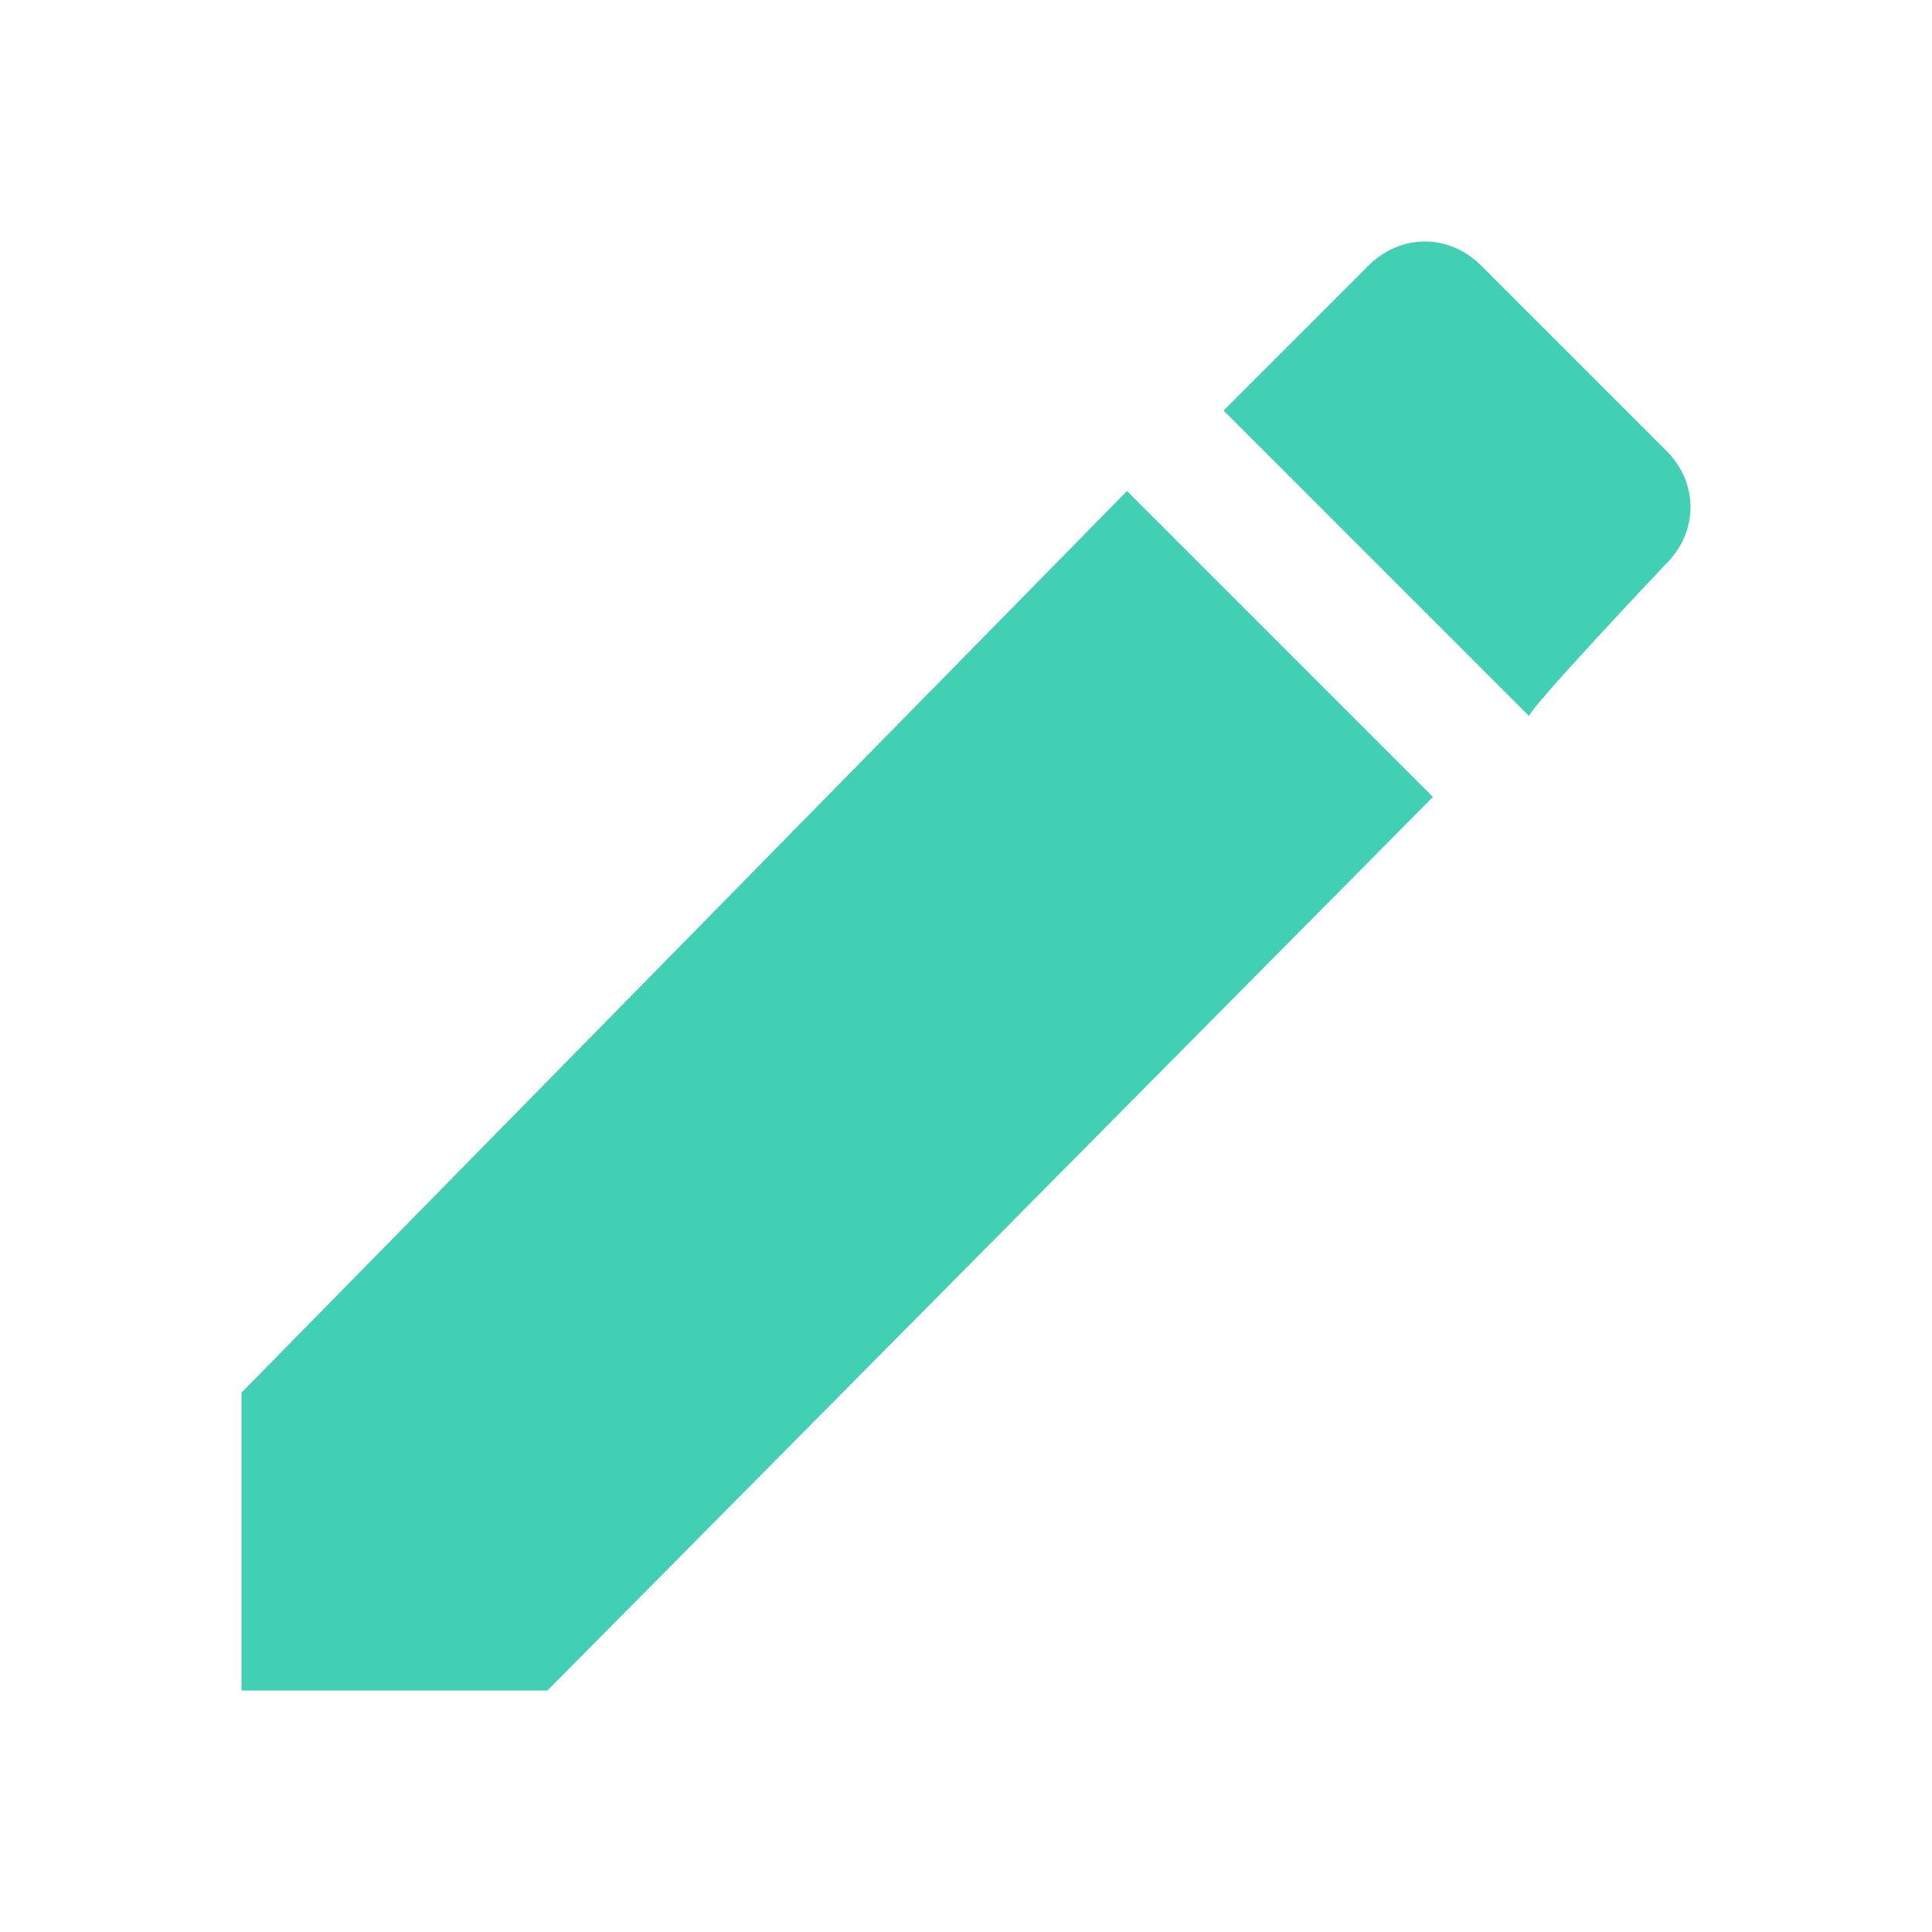
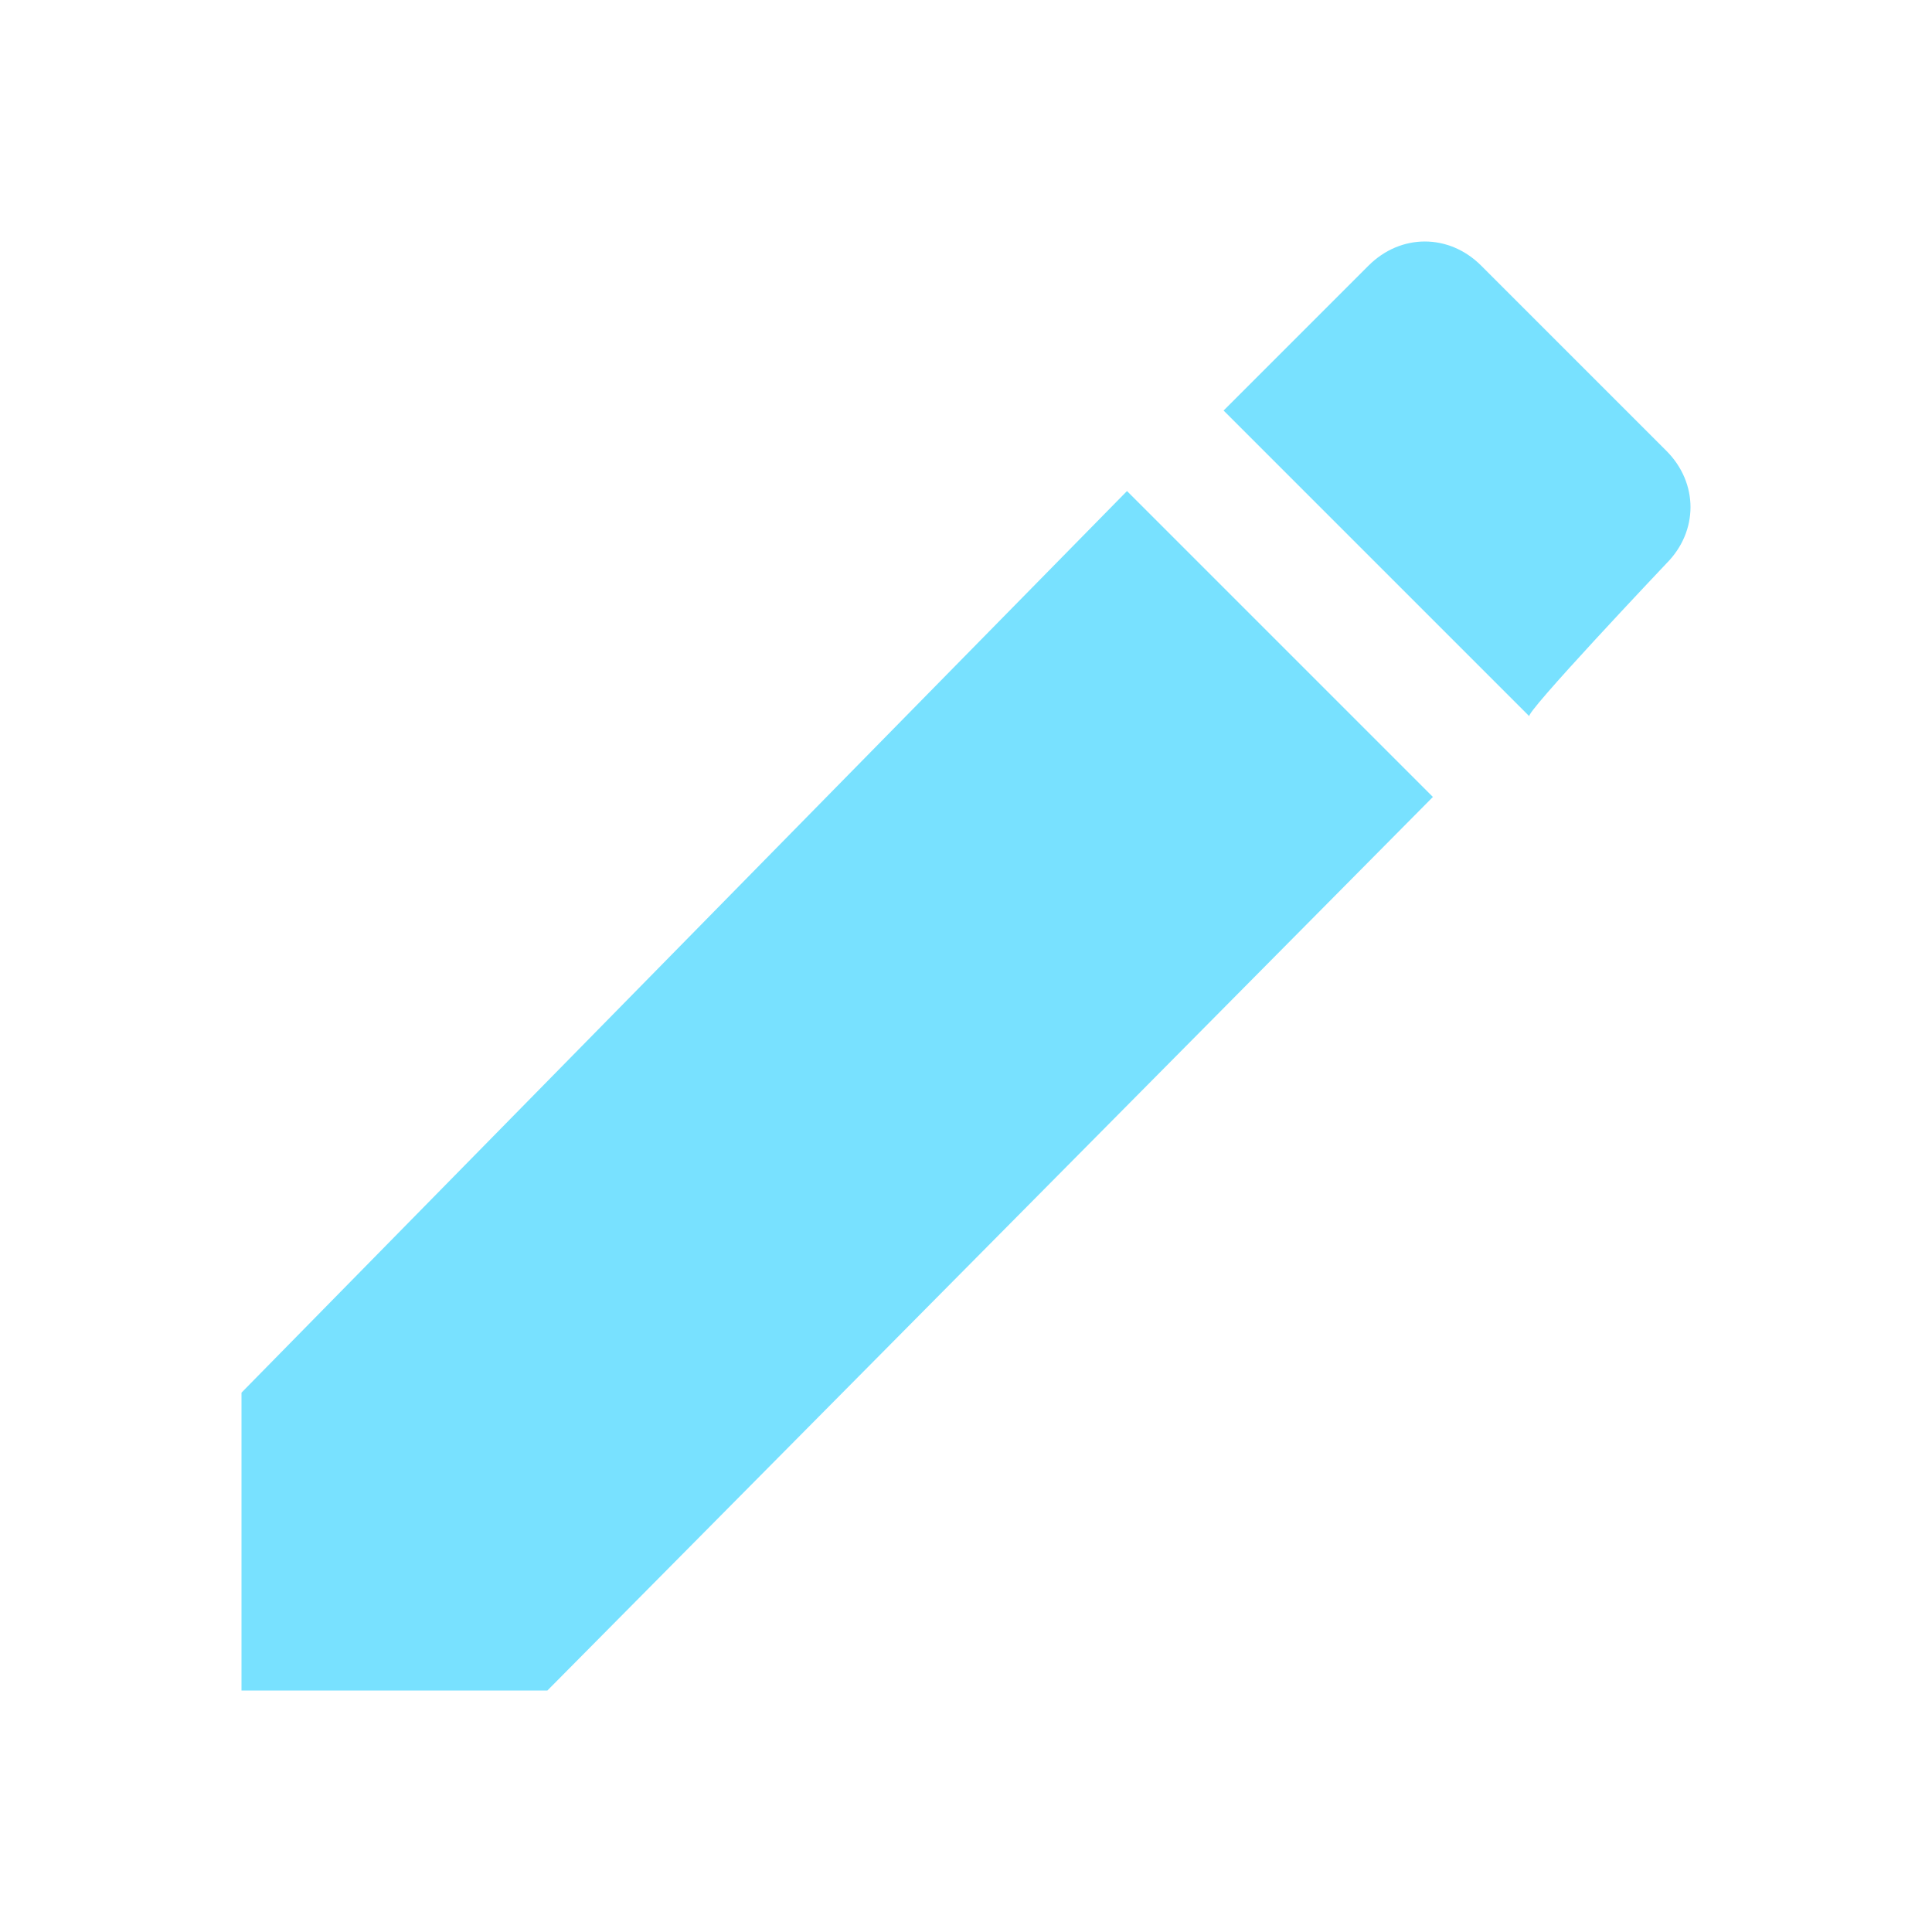
<svg xmlns="http://www.w3.org/2000/svg" version="1.1" id="Layer_1" x="0px" y="0px" viewBox="0 0 24 24" style="enable-background:new 0 0 24 24;" xml:space="preserve">
  <style type="text/css">
- 	.st0{fill:#41D0B3;}
+ 	.st0{fill:#78e1ff;}
	.st1{fill:none;}
</style>
  <path class="st0" d="M3,17.3V21h3.8L17.8,9.9l-3.8-3.8L3,17.3z M20.7,7c0.4-0.4,0.4-1,0-1.4l-2.3-2.3c-0.4-0.4-1-0.4-1.4,0l-1.8,1.8  l3.8,3.8C18.9,8.9,20.7,7,20.7,7z" />
  <path class="st1" d="M0,0h24v24H0V0z" />
</svg>
